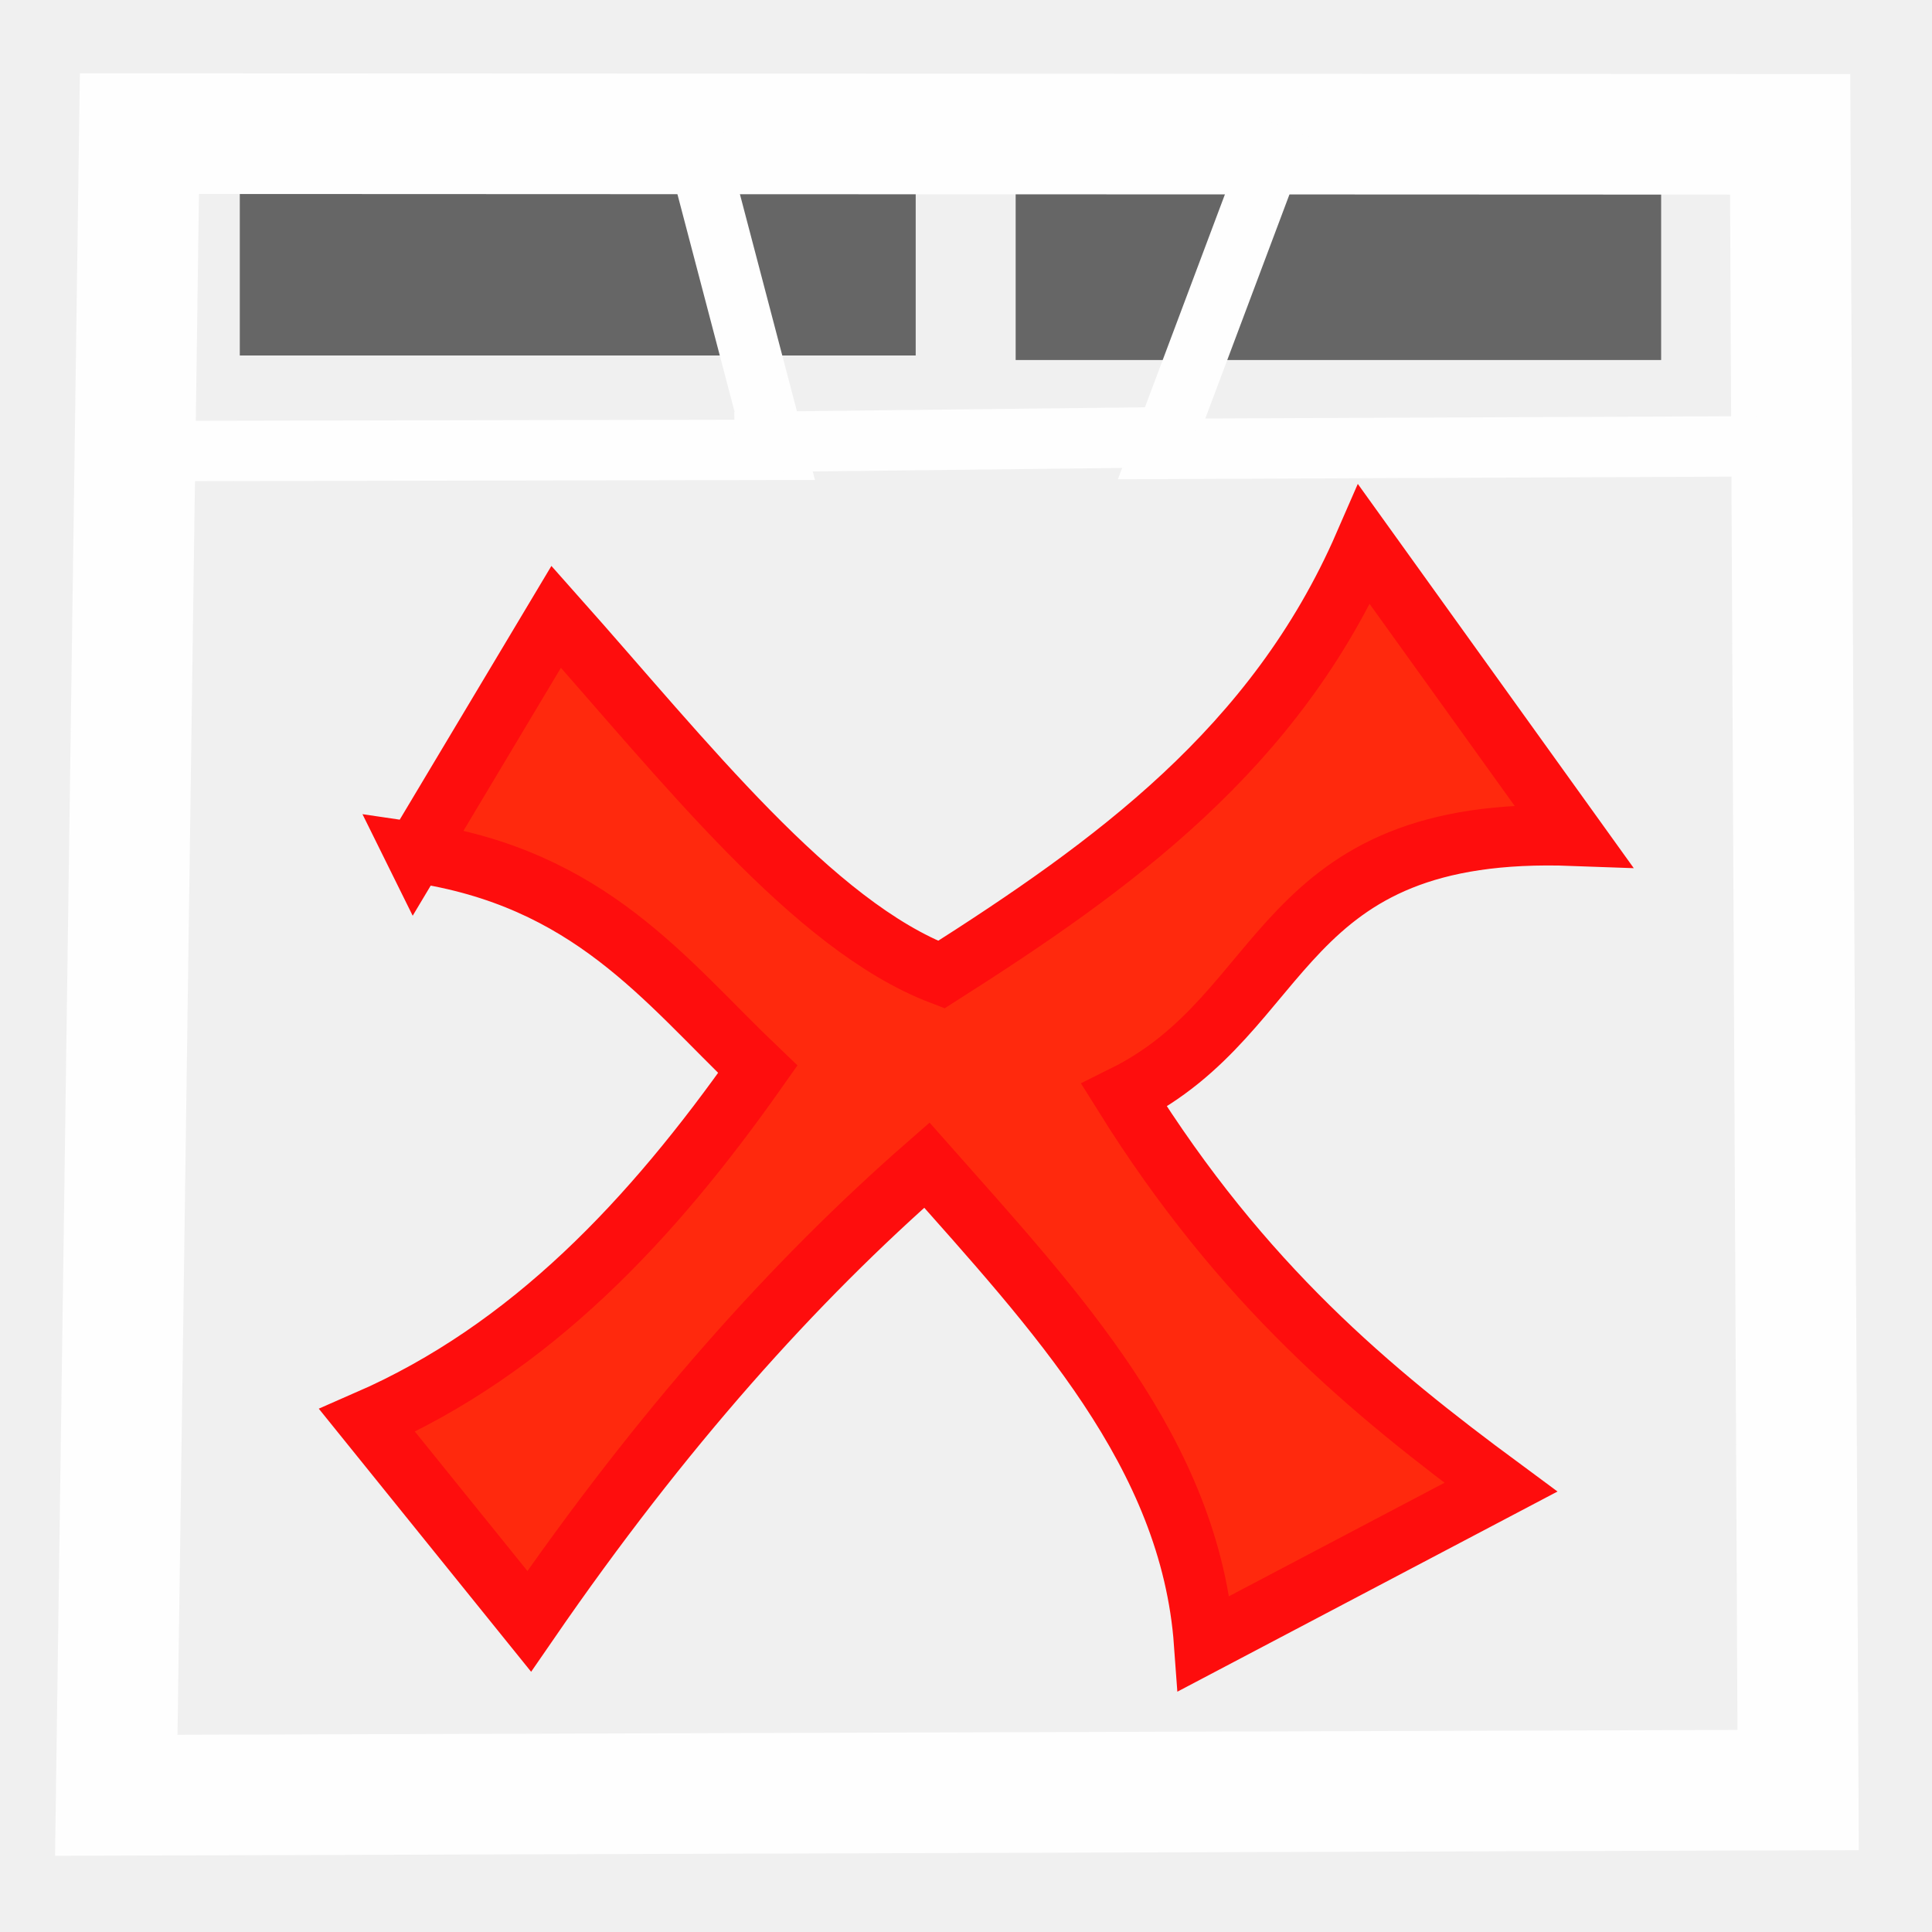
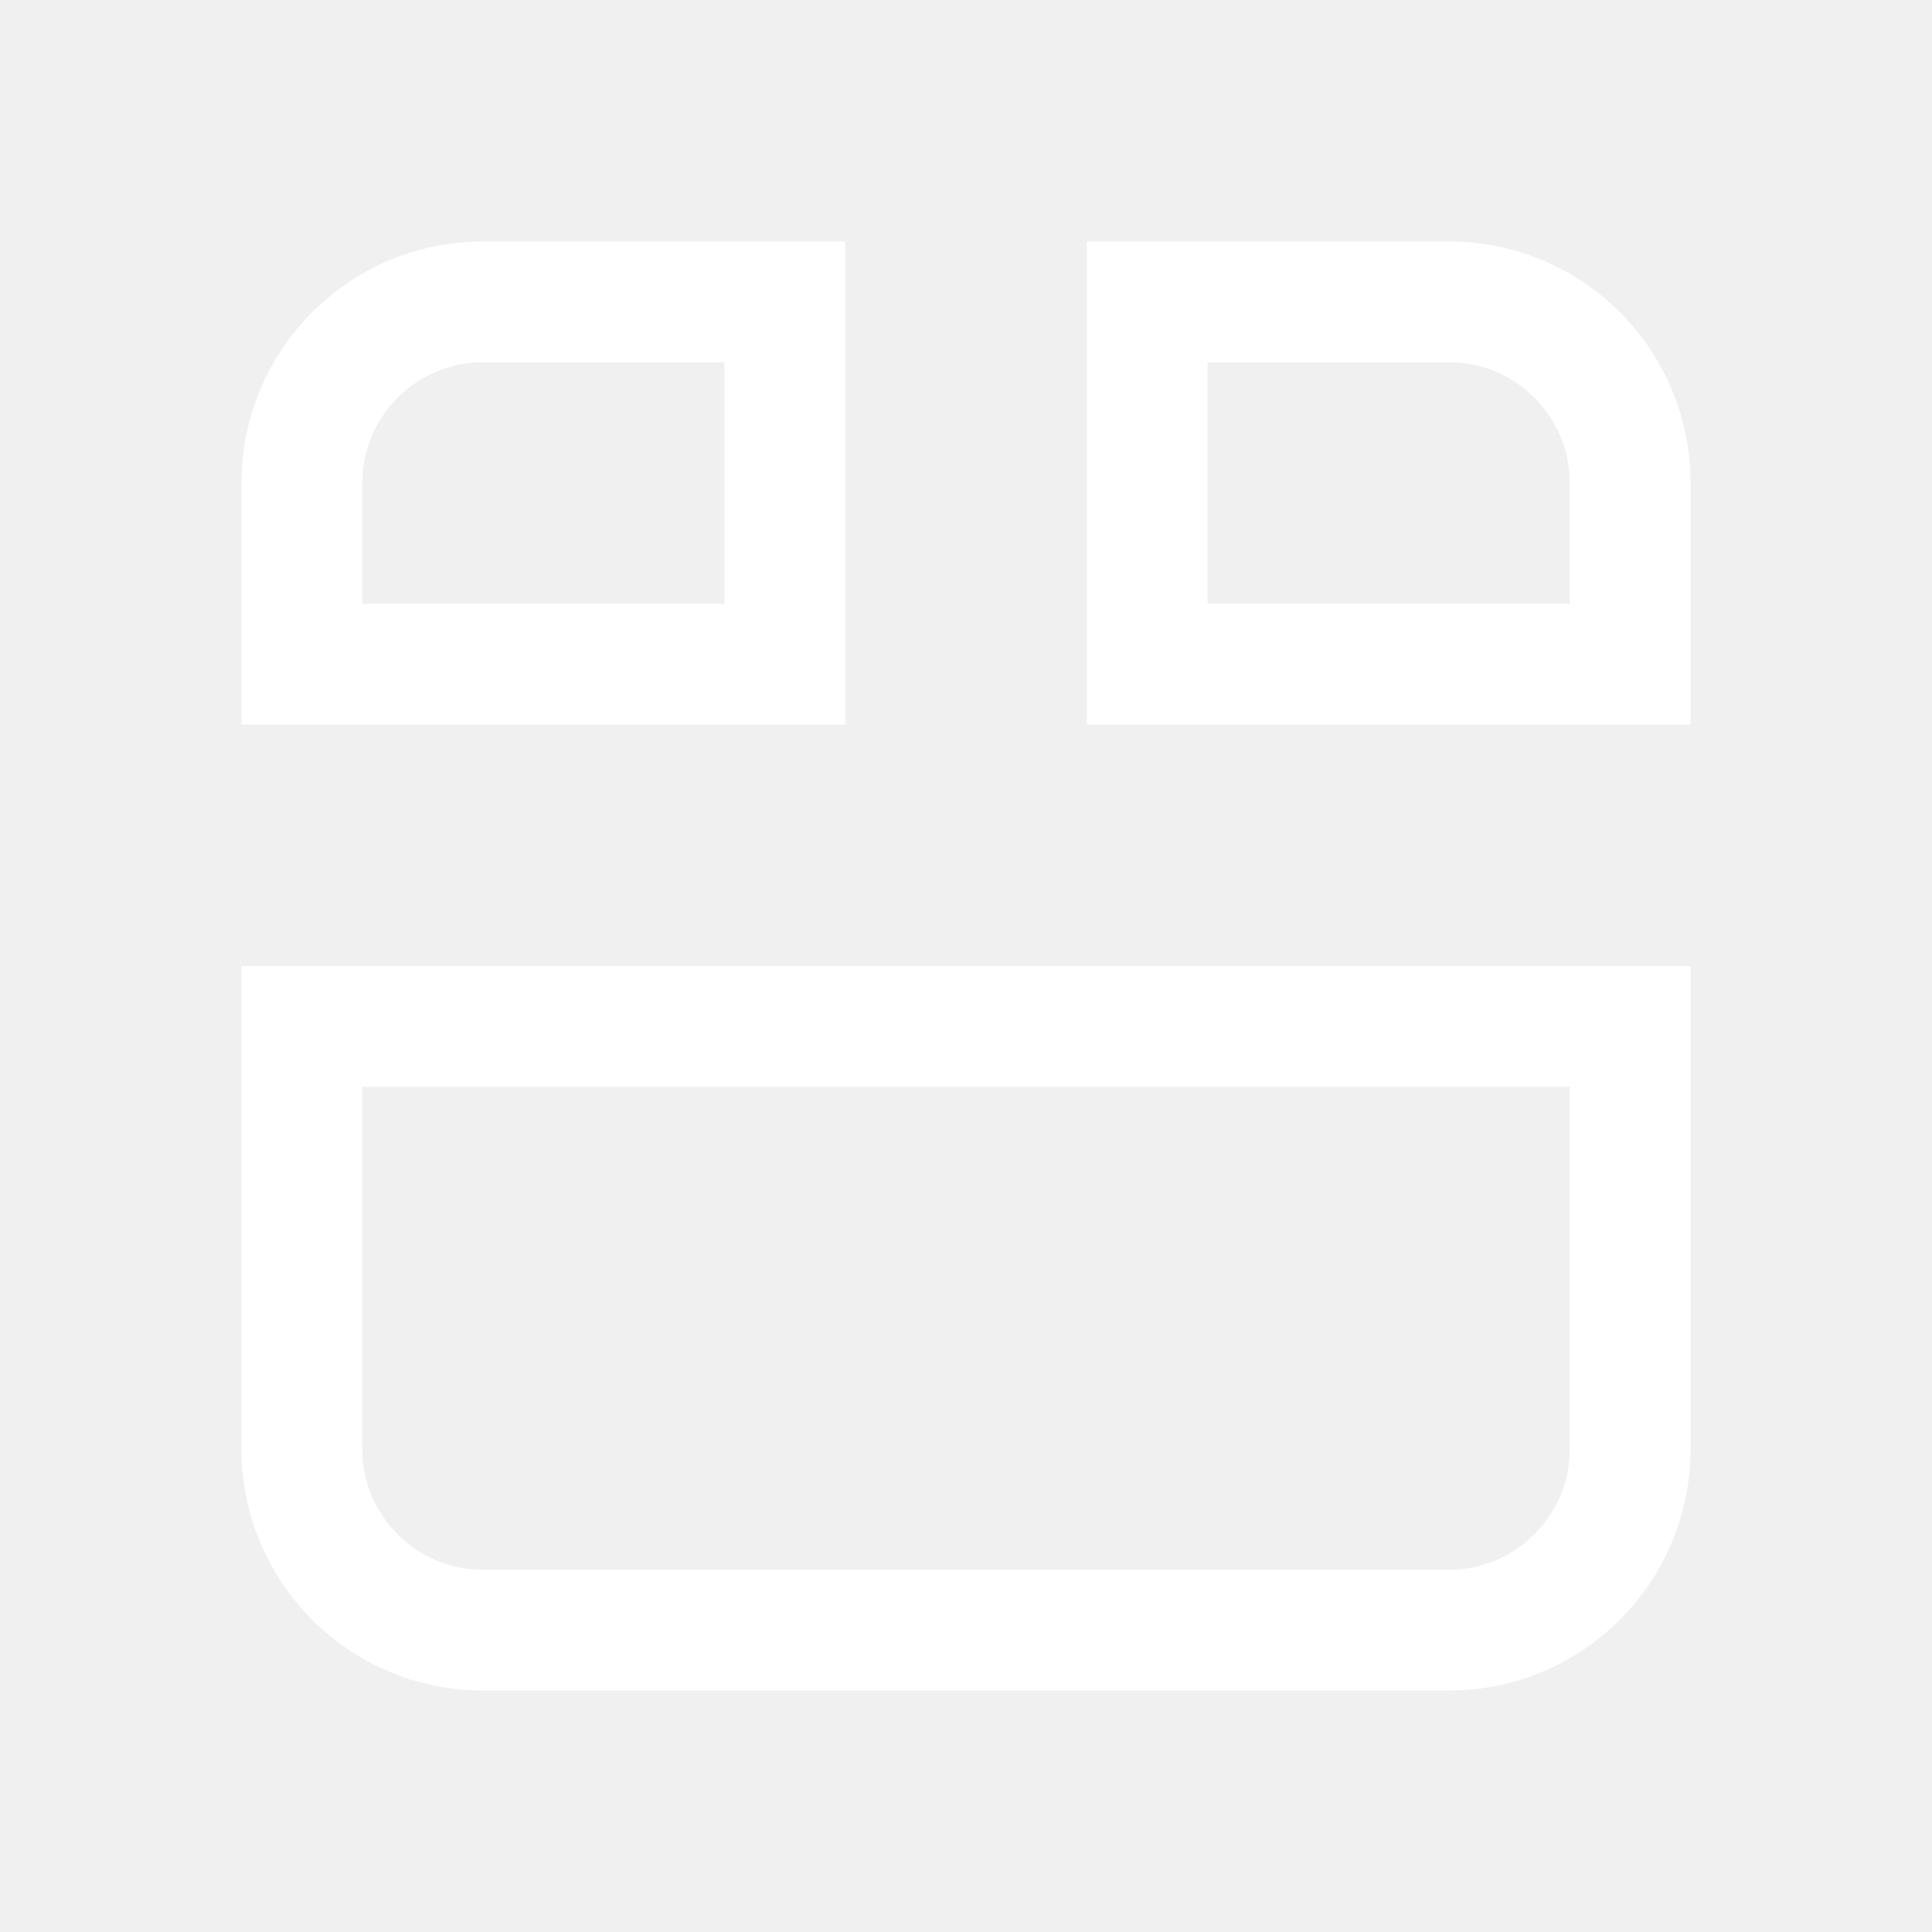
- <svg xmlns="http://www.w3.org/2000/svg" id="svg7384" version="1.1" height="16" width="16">
-   <defs id="defs7386" />
-   <g transform="translate(-222,-381)" id="layer9" style="display:inline" />
-   <g transform="translate(-222,-381)" id="layer10" />
-   <g transform="translate(-222,-381)" id="layer11">
-     <g transform="matrix(1.14027,0,0,1.138958,81.76682,-74.56406)" id="g4934">
-       <rect style="fill:#666666;stroke-width:1.014" id="rect1" width="4.909" height="1.865" x="124.724" y="400.703" />
-       <rect style="fill:#666666;stroke-width:0.991" id="rect1-3" width="4.688" height="1.865" x="130.359" y="400.736" />
-       <rect style="fill:#666666;stroke-width:0.877" id="rect2" width="0.185" height="0.37" x="133.649" y="401.42" />
-       <path style="fill:none;stroke-width:0.877;stroke-dasharray:none;stroke:#fefefe;stroke-opacity:1" d="m 123.995,400.955 11.989,0.005 0.058,12.039 -12.215,0.038 z" id="path1639" />
-       <path style="fill:none;stroke:#fefefe;stroke-width:0.439;stroke-dasharray:none;stroke-opacity:1" d="m 123.978,403.263 4.639,-0.009 -0.607,-2.314" id="path3201" />
-       <path style="fill:none;stroke:#fefefe;stroke-width:0.439;stroke-dasharray:none;stroke-opacity:1" d="m 136.12,403.227 -4.701,0.02 0.879,-2.343" id="path3331" />
-       <path style="fill:none;stroke:#fefefe;stroke-width:0.439;stroke-dasharray:none;stroke-opacity:1" d="m 128.318,403.198 c 3.345,-0.038 3.345,-0.038 3.345,-0.038" id="path3333" />
-       <path style="fill:#ff290d;stroke:#fe0d0d;stroke-width:0.439;stroke-dasharray:none;stroke-opacity:1;fill-opacity:1" d="m 125.998,406.183 1.024,-1.715 c 0.932,1.049 1.865,2.246 2.797,2.602 1.24,-0.79 2.427,-1.642 3.072,-3.126 l 1.518,2.116 c -2.17,-0.08 -2.042,1.283 -3.262,1.889 0.862,1.382 1.795,2.152 2.736,2.848 l -2.155,1.136 c -0.1,-1.383 -1.08,-2.421 -2.014,-3.478 -0.963,0.843 -1.925,1.917 -2.888,3.317 l -1.177,-1.46 c 1.188,-0.519 2.068,-1.46 2.837,-2.554 -0.675,-0.645 -1.219,-1.391 -2.489,-1.577 z" id="path4061" />
-     </g>
-     <text xml:space="preserve" style="font-style:normal;font-weight:normal;line-height:0%;font-family:sans-serif;letter-spacing:0px;word-spacing:0px;fill:#ffffff;fill-opacity:1;stroke:none" x="225.624" y="392.139" id="text2994">
-       <tspan id="tspan2996" x="225.624" y="392.139" style="font-size:12px;line-height:1.25;font-family:sans-serif" />
-       <tspan x="225.624" y="407.139" id="tspan2998" style="font-size:12px;line-height:1.25;font-family:sans-serif"> </tspan>
-     </text>
-   </g>
-   <g transform="translate(-222,-381)" id="layer12" />
-   <g transform="translate(-222,-381)" id="layer13" />
-   <g transform="translate(-222,-381)" id="layer14" />
-   <g transform="translate(-222,-381)" id="layer15" />
+ <svg xmlns="http://www.w3.org/2000/svg" width="16" height="16" viewBox="0 0 16 16" fill="none">
+   <mask id="path-1-inside-1_604_63" fill="white">
+     <path fill-rule="evenodd" clip-rule="evenodd" d="M2 4C2 2.895 2.895 2 4 2H7V6H2V4ZM14 6H9V2H12C13.105 2 14 2.895 14 4V6ZM2 12V8H14V12C14 13.105 13.105 14 12 14H4C2.895 14 2 13.105 2 12Z" />
+   </mask>
+   <path d="M7 2H8V1H7V2ZM7 6V7H8V6H7ZM2 6H1V7H2V6ZM9 6H8V7H9V6ZM14 6V7H15V6H14ZM9 2V1H8V2H9ZM2 8V7H1V8H2ZM14 8H15V7H14V8ZM4 1C2.343 1 1 2.343 1 4H3C3 3.448 3.448 3 4 3V1ZM7 1H4V3H7V1ZM8 6V2H6V6H8ZM2 7H7V5H2V7ZM1 4V6H3V4H1ZM9 7H14V5H9V7ZM8 2V6H10V2H8ZM12 1H9V3H12V1ZM15 4C15 2.343 13.657 1 12 1V3C12.552 3 13 3.448 13 4H15ZM15 6V4H13V6H15ZM1 8V12H3V8H1ZM14 7H2V9H14V7ZM15 12V8H13V12H15ZM12 15C13.657 15 15 13.657 15 12H13C13 12.552 12.552 13 12 13V15ZM4 15H12V13H4V15ZM1 12C1 13.657 2.343 15 4 15V13C3.448 13 3 12.552 3 12H1Z" fill="white" mask="url(#path-1-inside-1_604_63)" />
</svg>
